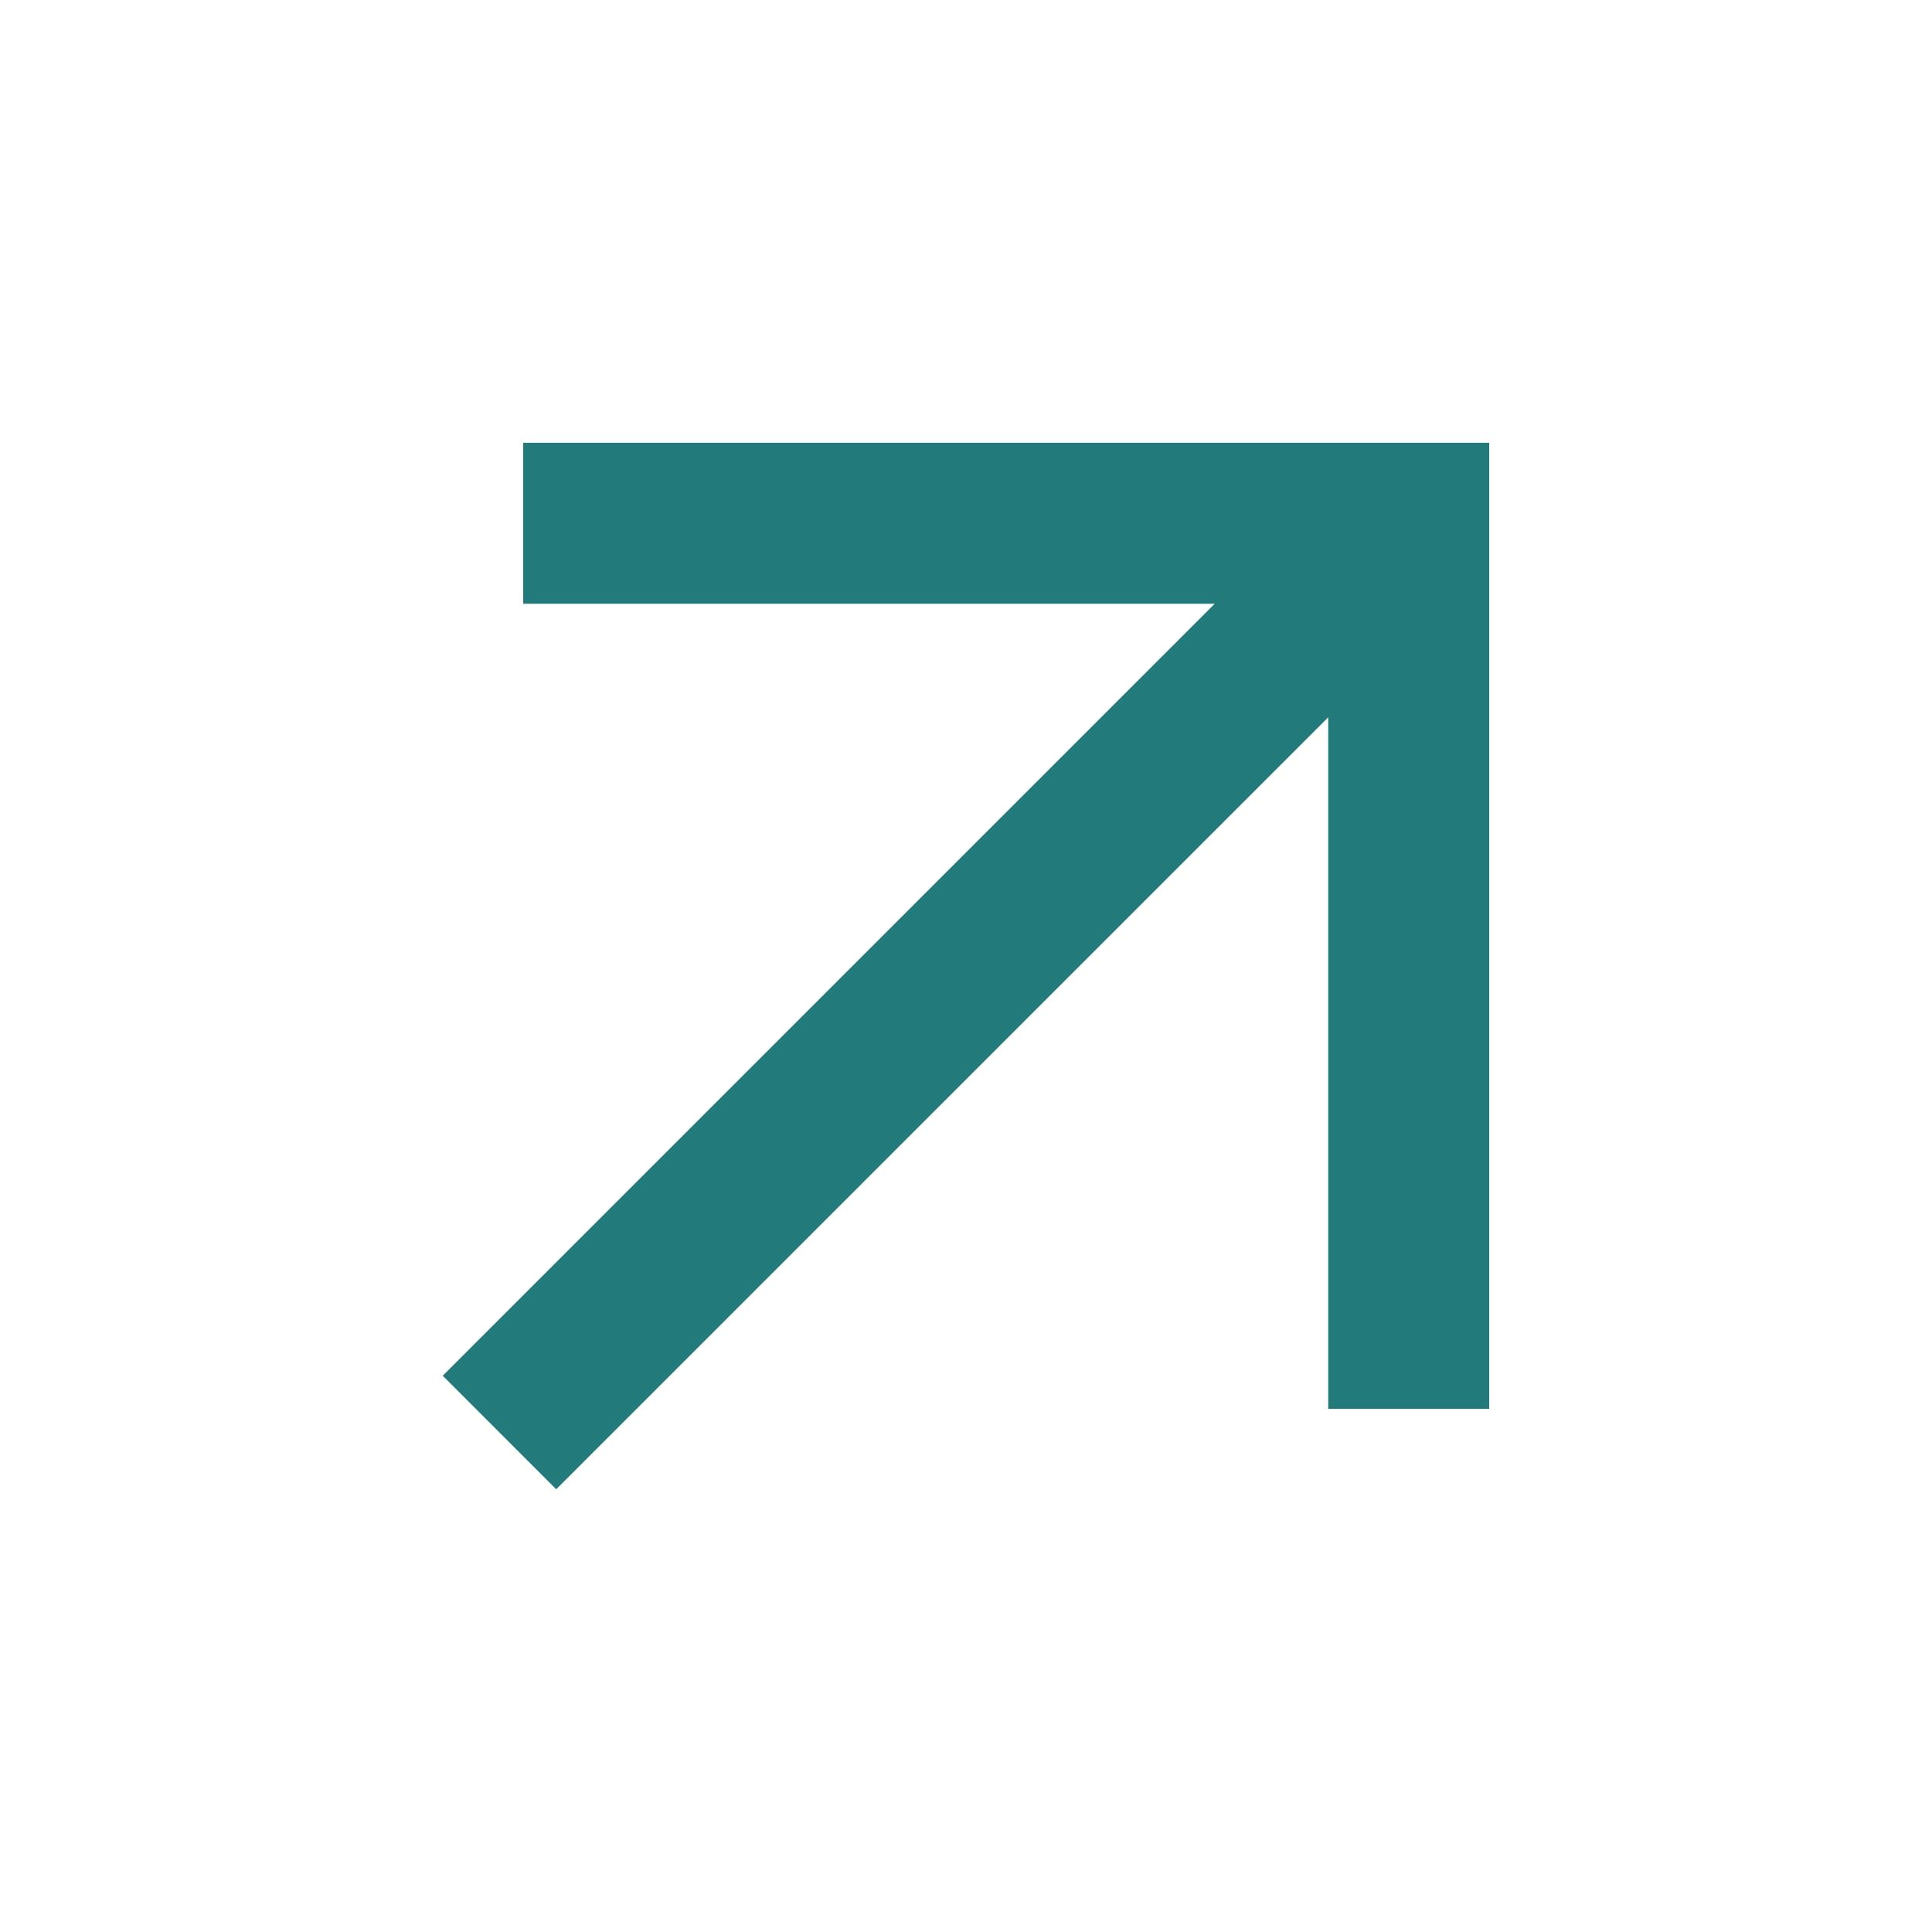
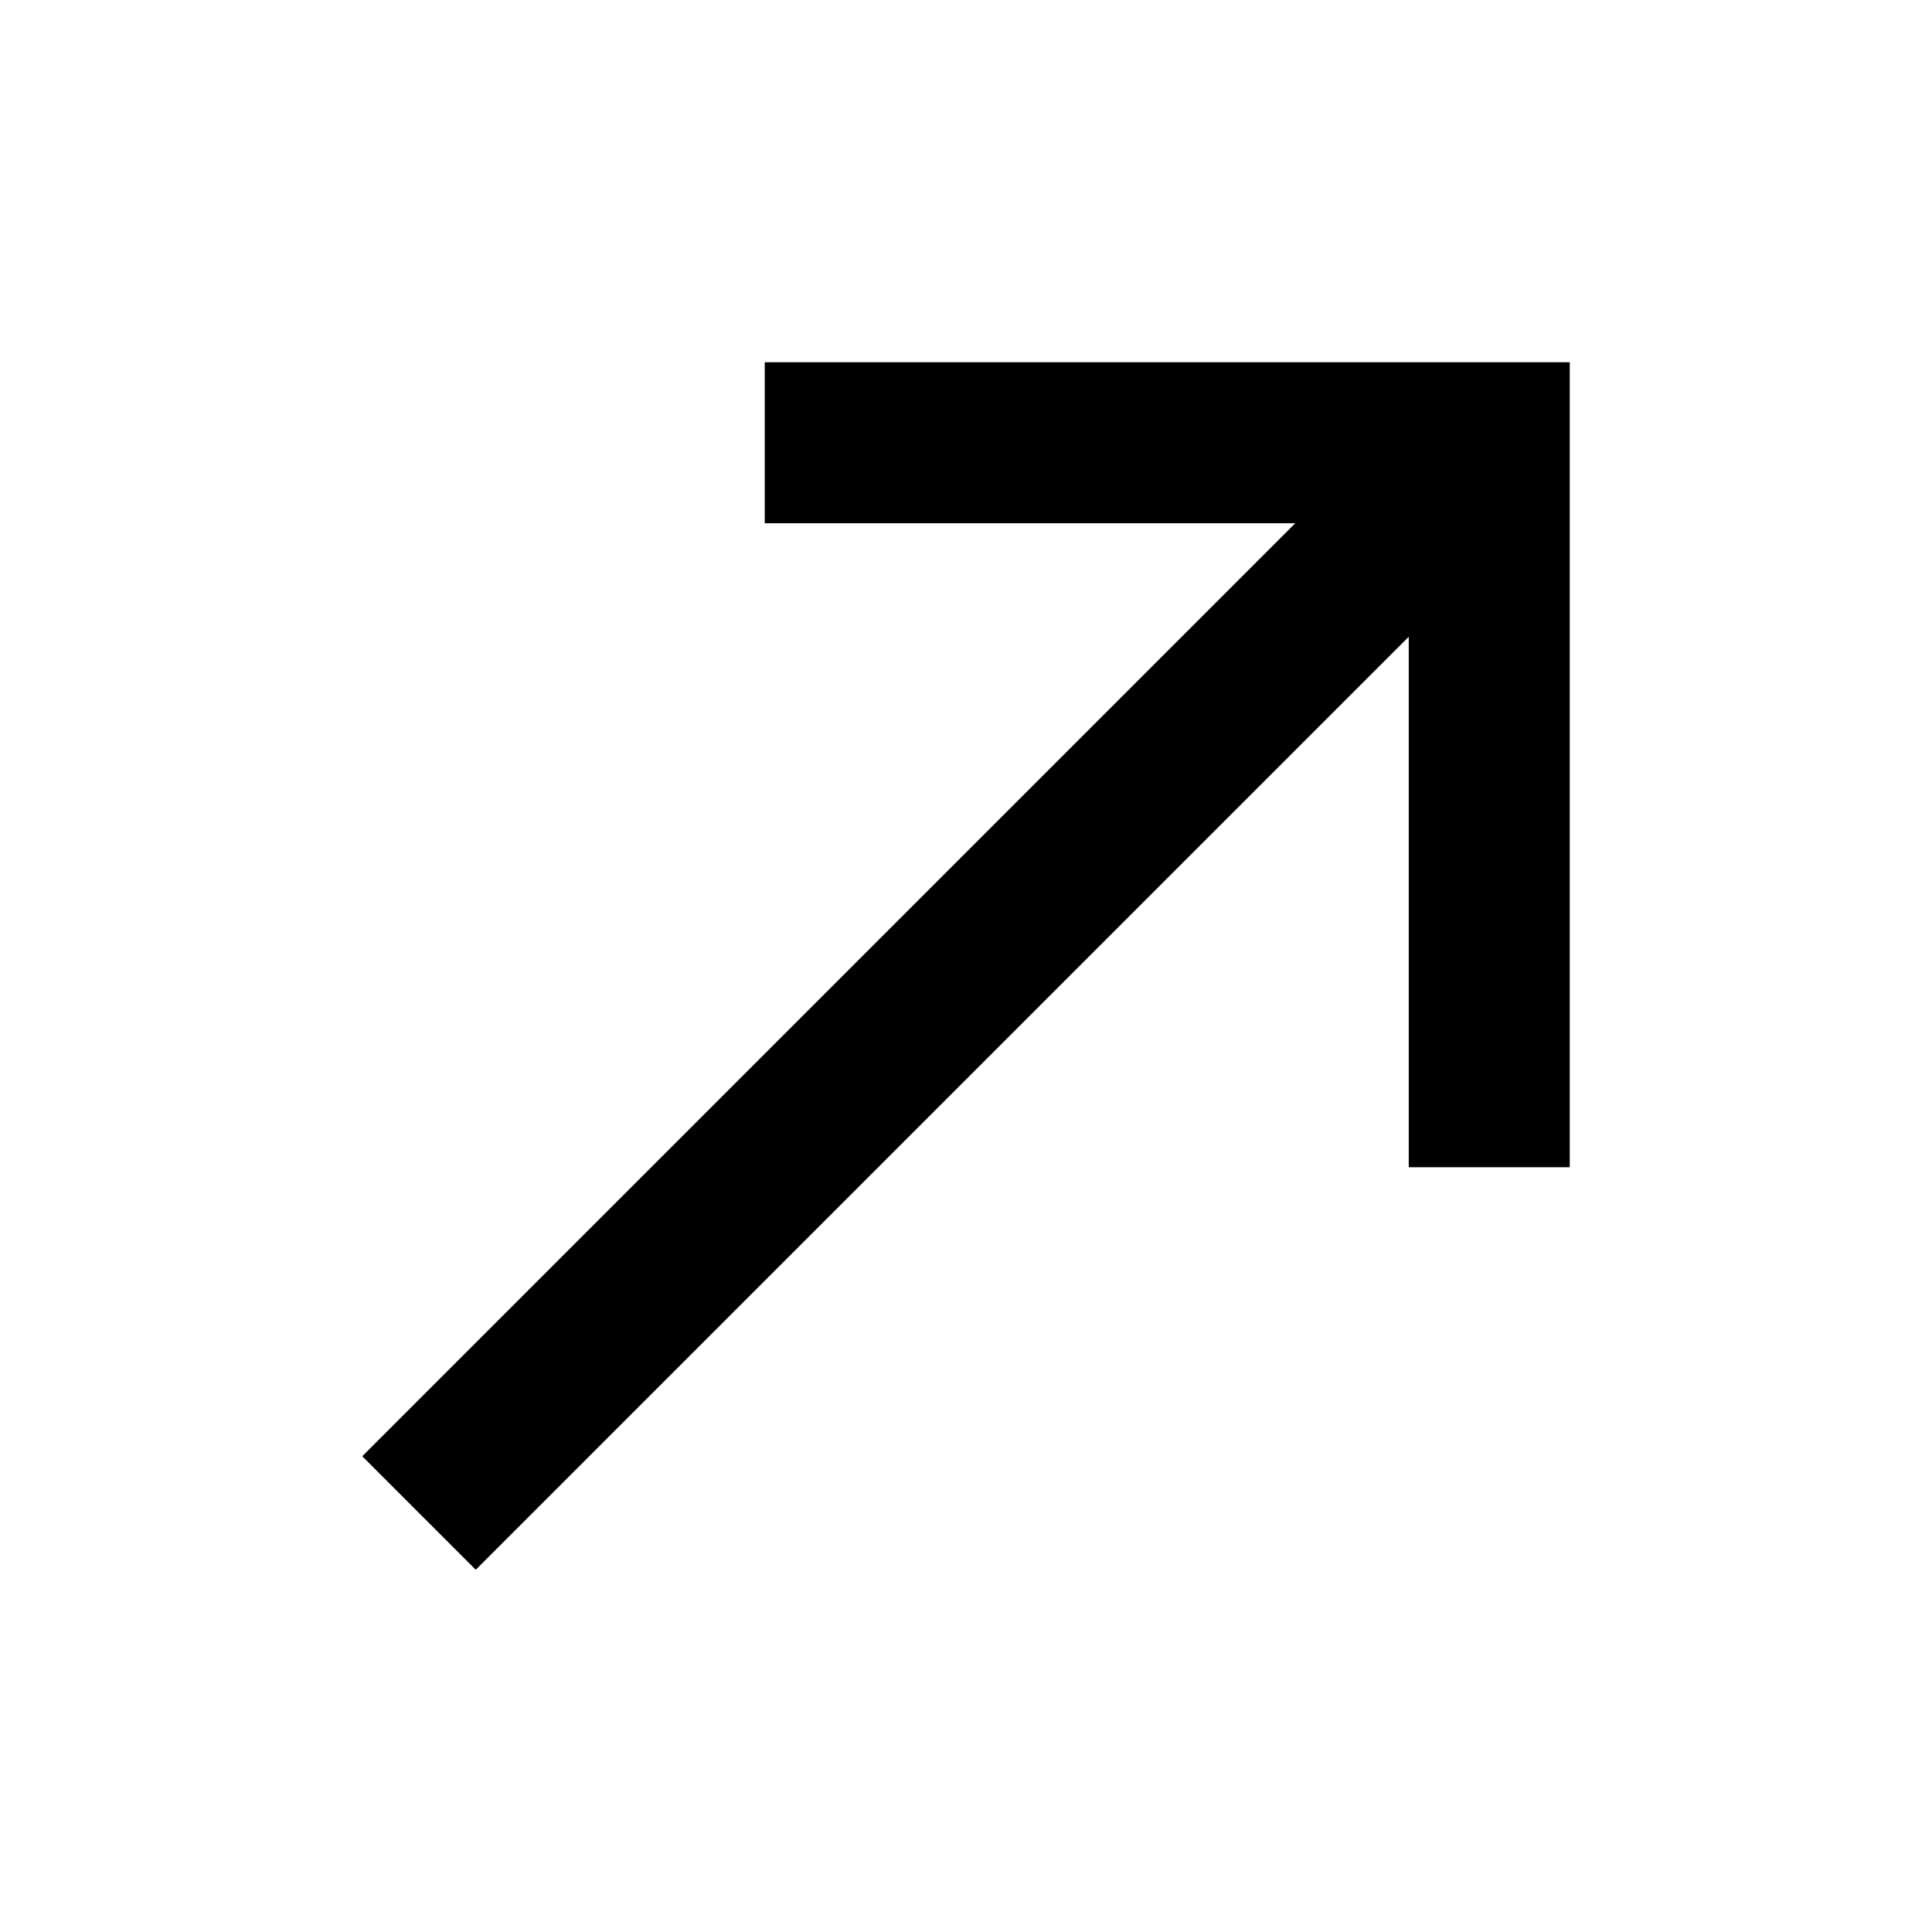
- <svg xmlns="http://www.w3.org/2000/svg" width="100%" height="100%" viewBox="0 0 37 37" fill="none" id="arrow_outward">
-   <g id="arrow_outward">
-     <path id="Vector" d="M10.02 8.479V11.563H23.263L8.479 26.347L10.652 28.521L25.437 13.737V26.98H28.52V8.479H10.02Z" fill="#227A7A" />
-   </g>
+ <svg xmlns="http://www.w3.org/2000/svg" width="100%" height="100%" viewBox="0 0 24 24" fill="none" id="arrow_outward">
+   <path d="M9.5 4.5V6.5H16.09L4.5 18.09L5.91 19.5L17.5 7.91V14.5H19.5V4.5H9.5Z" fill="black" />
</svg>
